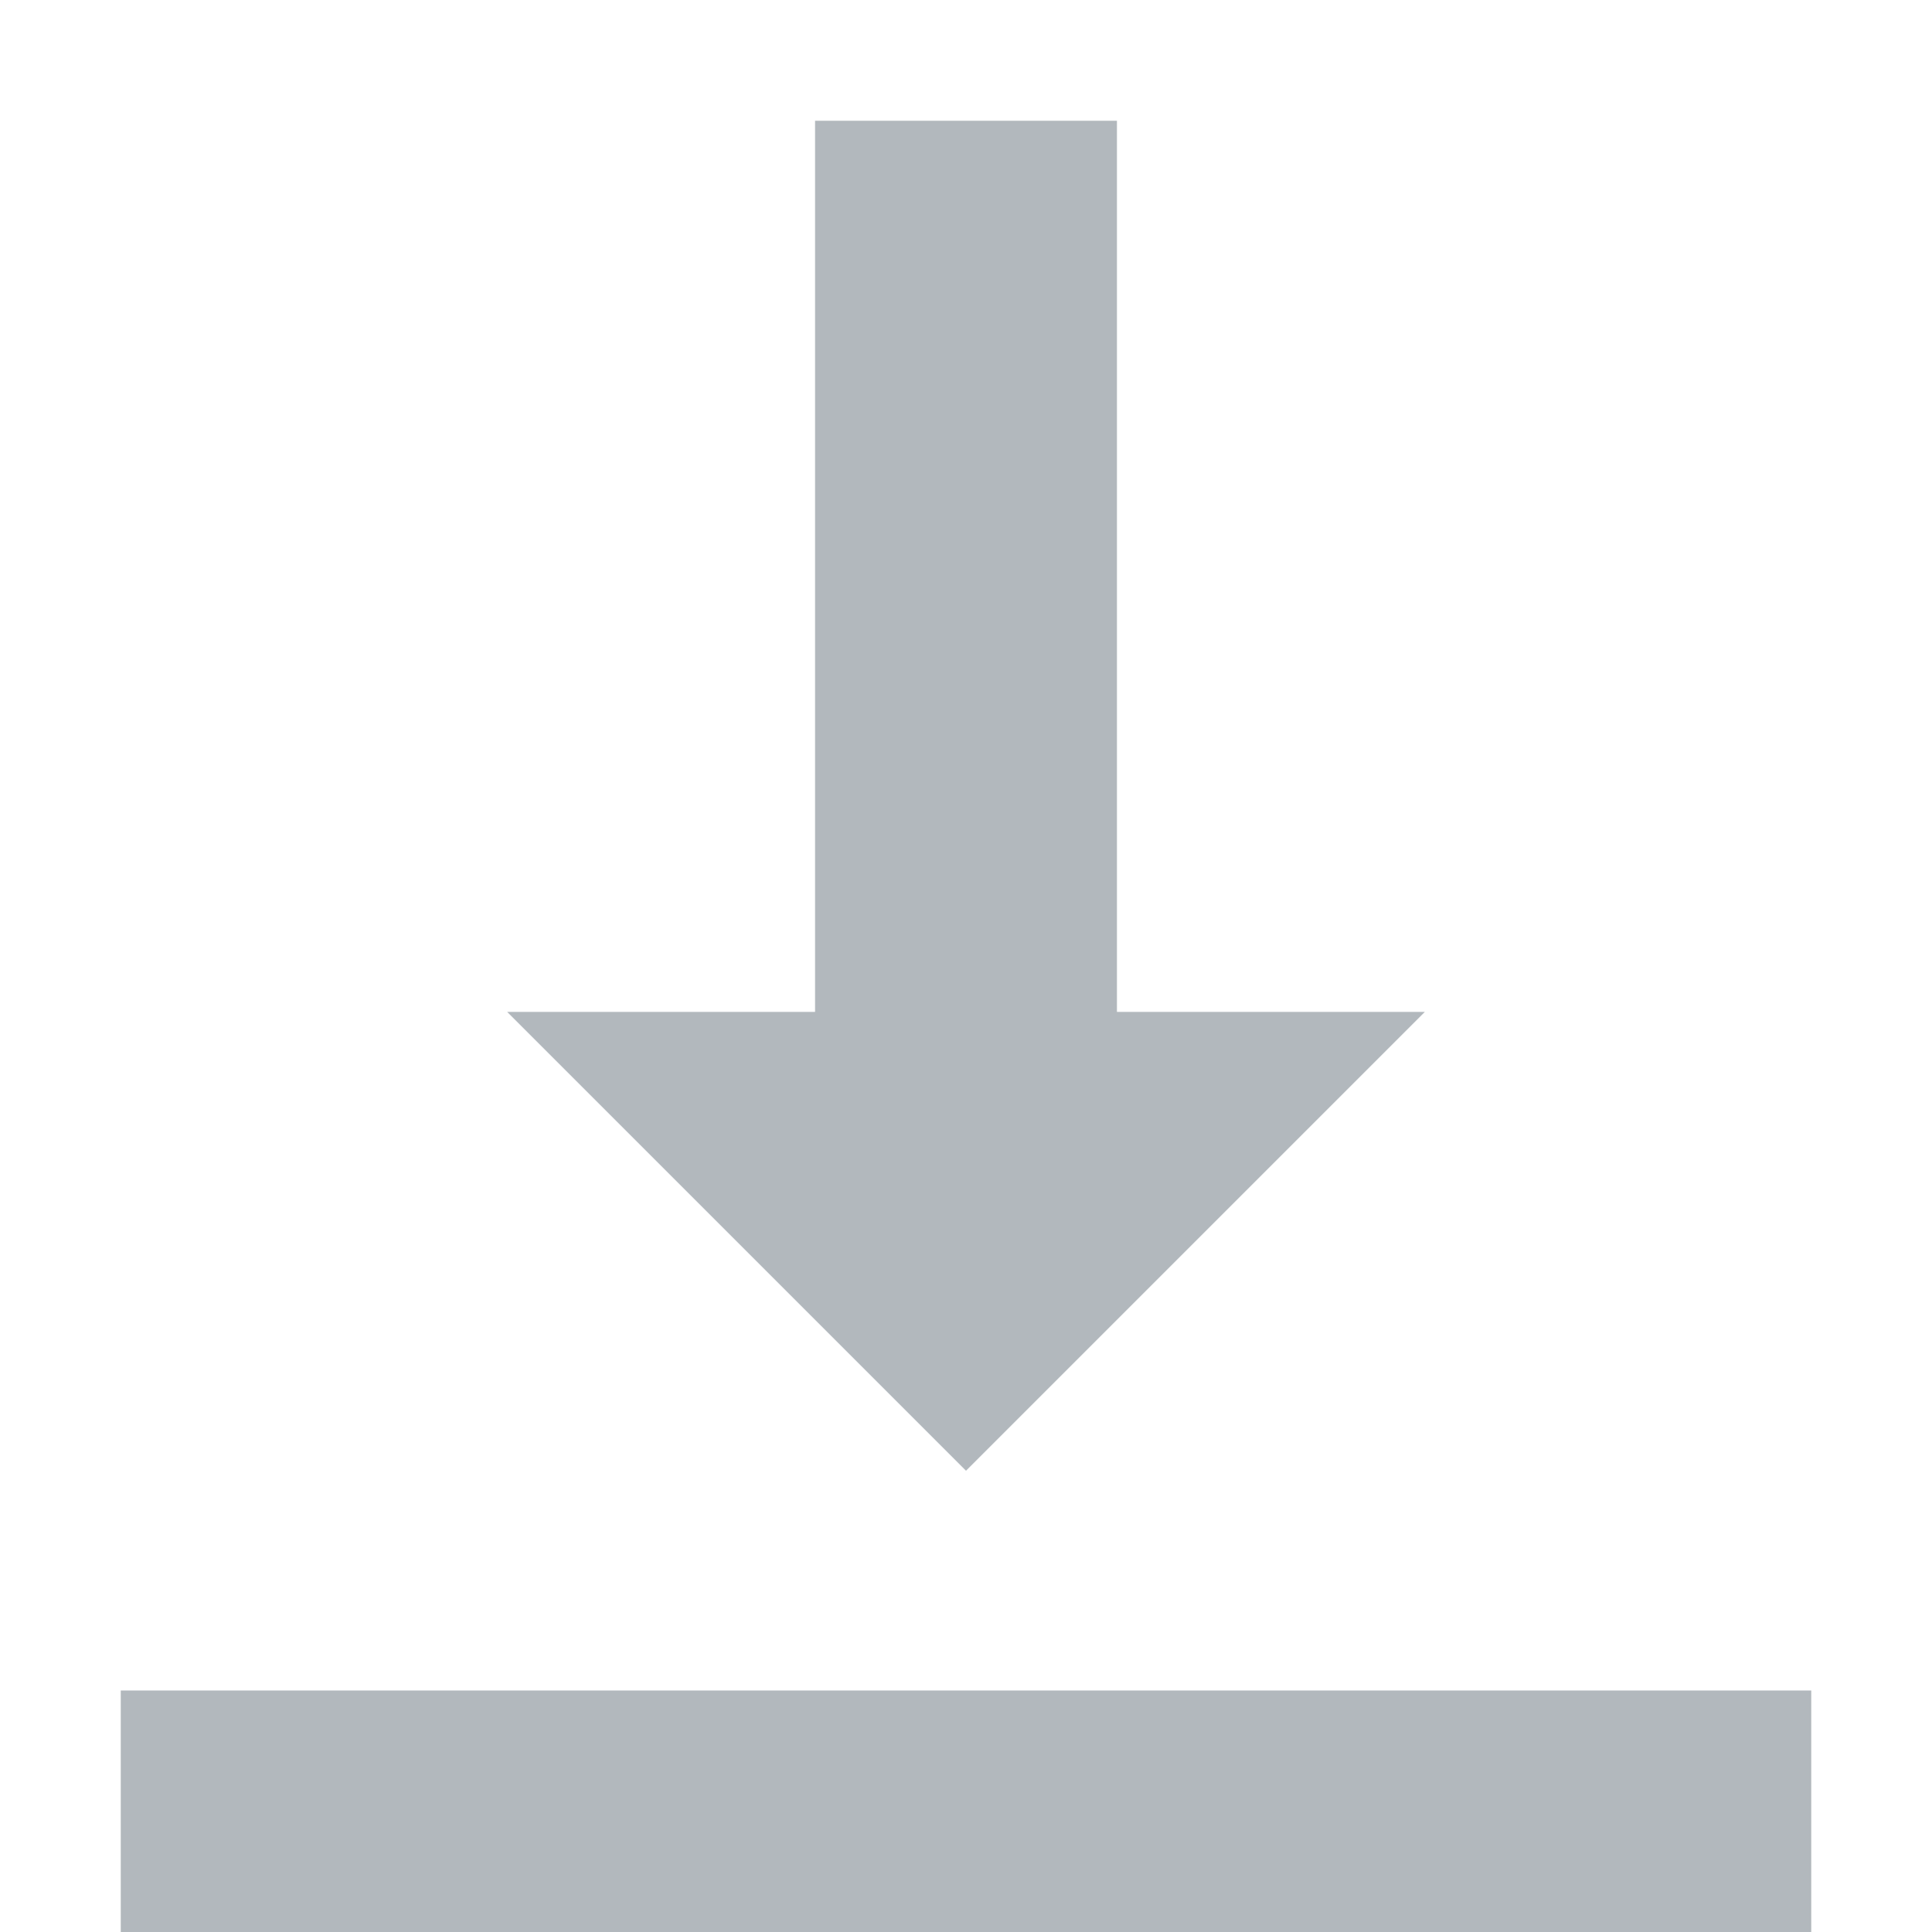
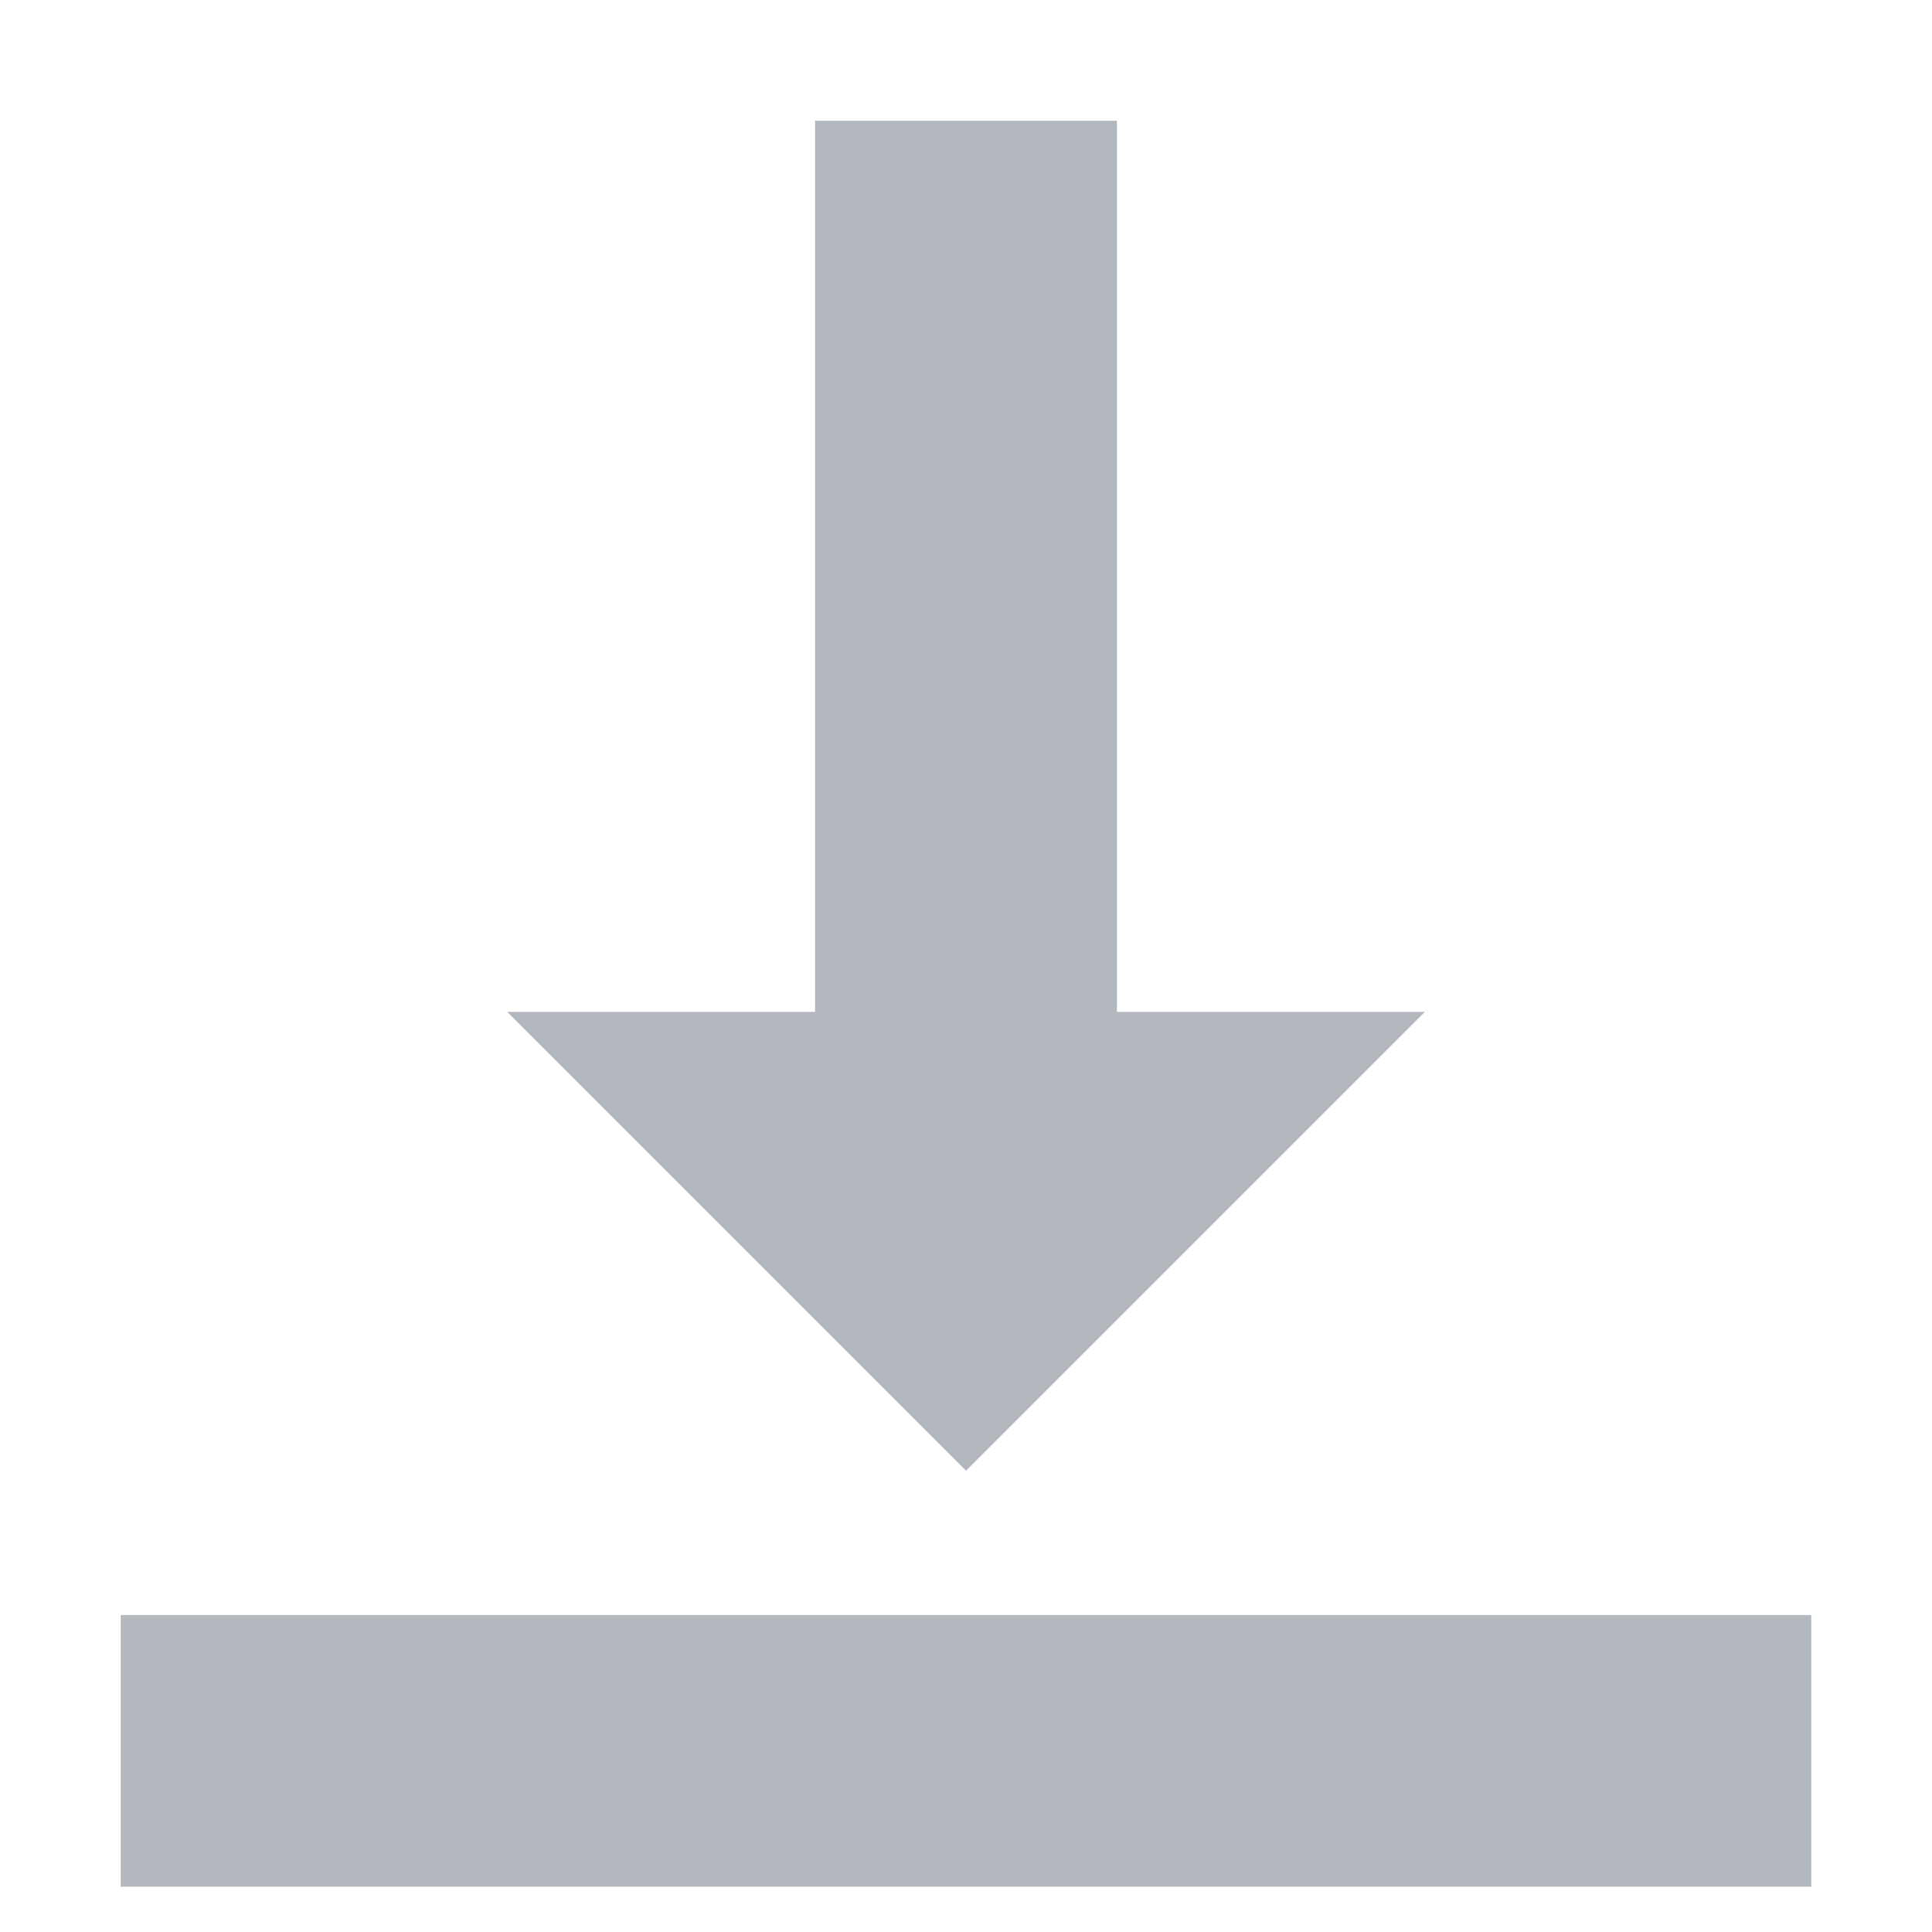
<svg xmlns="http://www.w3.org/2000/svg" viewBox="0 0 16 16">
  <line x1="8" y1="1" x2="8" y2="8.89" style="fill:none;stroke:#b2b8bd;stroke-miterlimit:10;stroke-width:2.5px" />
  <polygon points="11.8 8.38 4.2 8.38 8 12.18 11.8 8.38" style="fill:#b2b8bd" />
-   <line x1="1" y1="15" x2="15" y2="15" style="fill:none;stroke:#b2b8bd;stroke-miterlimit:10;stroke-width:2px" />
+   <line x1="1" y1="14.5" x2="15" y2="14.5" style="fill:none;stroke:#b2b8bd;stroke-miterlimit:10;stroke-width:2.25px" />
</svg>
